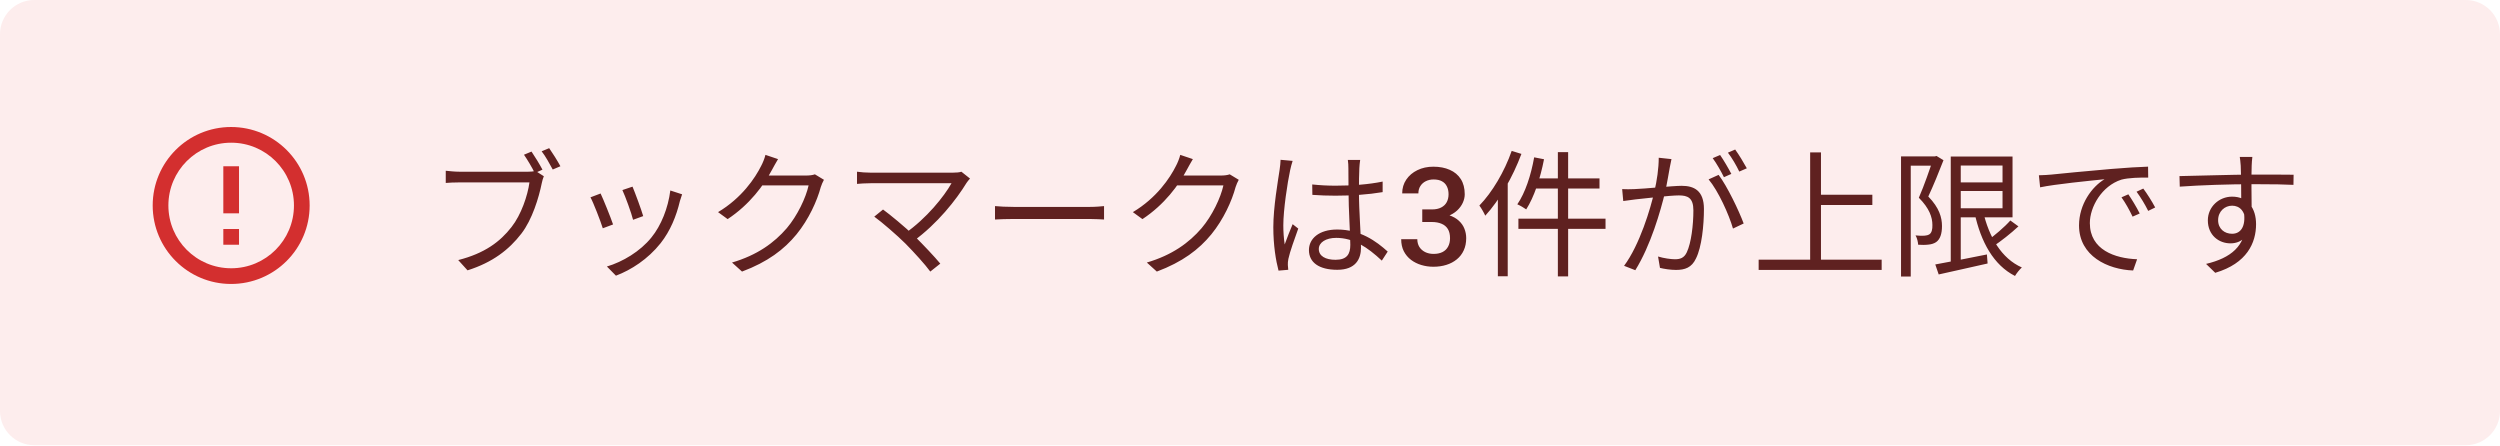
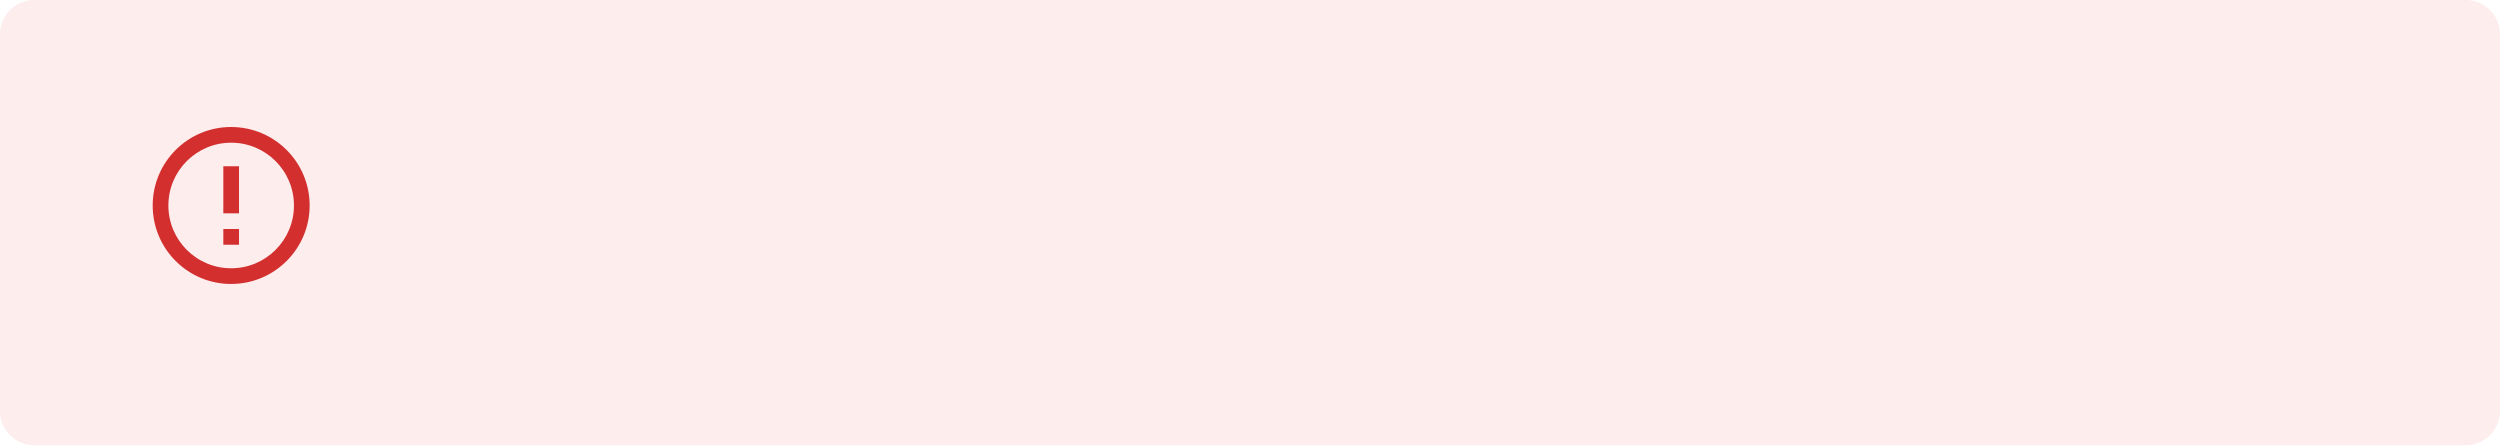
<svg xmlns="http://www.w3.org/2000/svg" width="292" height="52" viewBox="0 0 292 52" fill="none">
  <rect width="292" height="52" rx="4" fill="#FDEDED" />
  <path d="M26.084 26.75H27.917V28.584H26.084V26.75ZM26.084 19.417H27.917V24.917H26.084V19.417ZM26.991 14.834C21.931 14.834 17.834 18.94 17.834 24C17.834 29.06 21.931 33.167 26.991 33.167C32.061 33.167 36.167 29.06 36.167 24C36.167 18.94 32.061 14.834 26.991 14.834ZM27.001 31.334C22.949 31.334 19.667 28.052 19.667 24C19.667 19.948 22.949 16.667 27.001 16.667C31.052 16.667 34.334 19.948 34.334 24C34.334 28.052 31.052 31.334 27.001 31.334Z" fill="#D32F2F" />
-   <path d="M62.08 17.704C62.464 18.264 63.04 19.208 63.36 19.816L62.464 20.216C62.144 19.56 61.6 18.648 61.2 18.072L62.08 17.704ZM64.144 17.304C64.528 17.848 65.12 18.792 65.456 19.416L64.56 19.8C64.208 19.144 63.696 18.216 63.264 17.672L64.144 17.304ZM63.52 20.584C63.424 20.808 63.344 21.08 63.28 21.384C62.944 23.064 62.16 25.656 60.896 27.288C59.44 29.176 57.536 30.648 54.608 31.576L53.52 30.376C56.608 29.592 58.416 28.232 59.744 26.52C60.88 25.08 61.632 22.84 61.84 21.304C60.928 21.304 54.576 21.304 53.664 21.304C53.024 21.304 52.48 21.336 52.064 21.368V19.944C52.512 19.992 53.136 20.056 53.664 20.056C54.576 20.056 60.96 20.056 61.696 20.056C61.936 20.056 62.256 20.04 62.544 19.96L63.52 20.584ZM73.878 21.8C74.15 22.44 74.934 24.552 75.126 25.24L73.942 25.672C73.766 24.936 73.03 22.904 72.694 22.2L73.878 21.8ZM79.67 22.696C79.558 23.016 79.478 23.272 79.414 23.48C78.998 25.24 78.294 26.968 77.158 28.408C75.67 30.28 73.718 31.528 71.942 32.2L70.886 31.128C72.726 30.584 74.774 29.368 76.086 27.736C77.222 26.344 78.038 24.296 78.294 22.248L79.67 22.696ZM70.15 22.6C70.47 23.272 71.318 25.368 71.606 26.216L70.406 26.664C70.15 25.832 69.286 23.608 68.966 23.048L70.15 22.6ZM96.236 21C96.108 21.224 95.948 21.592 95.868 21.848C95.436 23.464 94.46 25.624 93.036 27.368C91.58 29.144 89.66 30.6 86.668 31.72L85.5 30.664C88.444 29.8 90.428 28.36 91.9 26.648C93.132 25.192 94.124 23.112 94.444 21.656H88.524L89.036 20.504C89.676 20.504 93.628 20.504 94.124 20.504C94.556 20.504 94.924 20.456 95.18 20.36L96.236 21ZM90.876 18.584C90.62 19 90.332 19.544 90.172 19.832C89.228 21.608 87.564 23.896 84.988 25.592L83.868 24.776C86.636 23.128 88.204 20.792 88.908 19.368C89.068 19.08 89.308 18.504 89.404 18.088L90.876 18.584ZM113.298 20.856C113.138 21.032 112.994 21.208 112.898 21.352C111.698 23.32 109.49 26.136 106.658 28.184L105.666 27.288C108.226 25.512 110.29 22.92 111.138 21.4C109.698 21.4 102.642 21.4 101.73 21.4C101.09 21.4 100.402 21.448 100.098 21.48V20.056C100.53 20.12 101.17 20.168 101.73 20.168C102.546 20.168 109.666 20.168 111.266 20.168C111.698 20.168 112.066 20.136 112.29 20.056L113.298 20.856ZM105.762 28.456C104.802 27.496 102.962 25.912 102.114 25.304L103.138 24.472C103.874 25 105.73 26.52 106.882 27.64C107.89 28.648 109.138 29.96 109.826 30.792L108.658 31.72C108.066 30.904 106.786 29.496 105.762 28.456ZM116.216 24.072C116.712 24.12 117.544 24.168 118.456 24.168C119.624 24.168 126.04 24.168 127.224 24.168C128.024 24.168 128.584 24.104 128.952 24.072V25.64C128.616 25.624 127.944 25.576 127.24 25.576C126.024 25.576 119.64 25.576 118.456 25.576C117.576 25.576 116.728 25.608 116.216 25.64V24.072ZM144.686 21C144.558 21.224 144.398 21.592 144.318 21.848C143.886 23.464 142.91 25.624 141.486 27.368C140.03 29.144 138.11 30.6 135.118 31.72L133.95 30.664C136.894 29.8 138.878 28.36 140.35 26.648C141.582 25.192 142.574 23.112 142.894 21.656H136.974L137.486 20.504C138.126 20.504 142.078 20.504 142.574 20.504C143.006 20.504 143.374 20.456 143.63 20.36L144.686 21ZM139.326 18.584C139.07 19 138.782 19.544 138.622 19.832C137.678 21.608 136.014 23.896 133.438 25.592L132.318 24.776C135.086 23.128 136.654 20.792 137.358 19.368C137.518 19.08 137.758 18.504 137.854 18.088L139.326 18.584ZM153.268 21.544C154.18 21.64 155.044 21.688 155.988 21.688C157.908 21.688 159.876 21.544 161.492 21.208V22.44C159.796 22.728 157.844 22.856 155.972 22.856C155.044 22.856 154.212 22.824 153.284 22.76L153.268 21.544ZM158.868 18.68C158.82 19 158.788 19.336 158.772 19.64C158.74 20.232 158.724 21.368 158.724 22.312C158.724 24.776 158.964 27.272 158.964 28.92C158.964 30.232 158.356 31.512 156.196 31.512C154.052 31.512 152.884 30.648 152.884 29.208C152.884 27.864 154.068 26.808 156.18 26.808C158.868 26.808 160.74 28.168 162.084 29.384L161.396 30.44C159.716 28.872 158.1 27.784 156.068 27.784C154.868 27.784 154.036 28.312 154.036 29.08C154.036 29.912 154.82 30.344 155.988 30.344C157.332 30.344 157.716 29.672 157.716 28.6C157.716 27.448 157.508 24.456 157.508 22.344C157.508 21.24 157.492 20.232 157.492 19.672C157.492 19.384 157.476 18.968 157.428 18.68H158.868ZM150.98 18.792C150.884 19.048 150.756 19.576 150.692 19.864C150.372 21.352 149.892 24.52 149.892 26.312C149.892 27.096 149.94 27.768 150.052 28.552C150.308 27.816 150.708 26.84 150.98 26.184L151.636 26.696C151.236 27.816 150.644 29.448 150.484 30.232C150.436 30.456 150.404 30.776 150.42 30.952C150.436 31.112 150.452 31.352 150.468 31.512L149.332 31.608C149.028 30.456 148.724 28.696 148.724 26.536C148.724 24.184 149.268 21.128 149.46 19.816C149.524 19.432 149.556 19.016 149.572 18.664L150.98 18.792ZM166.12 24.461H167.245C167.683 24.461 168.045 24.385 168.331 24.234C168.623 24.083 168.839 23.875 168.98 23.609C169.12 23.344 169.191 23.039 169.191 22.695C169.191 22.336 169.126 22.029 168.995 21.773C168.87 21.513 168.678 21.312 168.417 21.172C168.162 21.031 167.836 20.961 167.441 20.961C167.107 20.961 166.805 21.029 166.534 21.164C166.269 21.294 166.058 21.482 165.902 21.727C165.745 21.966 165.667 22.253 165.667 22.586H163.777C163.777 21.982 163.935 21.445 164.253 20.977C164.571 20.508 165.003 20.141 165.55 19.875C166.102 19.604 166.722 19.469 167.409 19.469C168.144 19.469 168.784 19.591 169.331 19.836C169.883 20.076 170.313 20.435 170.62 20.914C170.928 21.393 171.081 21.987 171.081 22.695C171.081 23.018 171.006 23.346 170.855 23.68C170.704 24.013 170.48 24.318 170.183 24.594C169.886 24.865 169.516 25.086 169.073 25.258C168.631 25.424 168.118 25.508 167.534 25.508H166.12V24.461ZM166.12 25.93V24.898H167.534C168.201 24.898 168.769 24.977 169.238 25.133C169.711 25.289 170.097 25.505 170.394 25.781C170.691 26.052 170.907 26.362 171.042 26.711C171.183 27.06 171.253 27.43 171.253 27.82C171.253 28.352 171.157 28.826 170.964 29.242C170.777 29.654 170.508 30.003 170.159 30.289C169.81 30.576 169.402 30.792 168.933 30.938C168.469 31.083 167.964 31.156 167.417 31.156C166.928 31.156 166.459 31.088 166.011 30.953C165.563 30.818 165.162 30.617 164.808 30.352C164.454 30.081 164.172 29.745 163.964 29.344C163.761 28.938 163.659 28.469 163.659 27.938H165.542C165.542 28.276 165.62 28.576 165.777 28.836C165.938 29.091 166.162 29.292 166.448 29.438C166.74 29.583 167.073 29.656 167.448 29.656C167.844 29.656 168.185 29.586 168.472 29.445C168.758 29.305 168.977 29.096 169.128 28.82C169.284 28.544 169.363 28.211 169.363 27.82C169.363 27.378 169.277 27.018 169.105 26.742C168.933 26.466 168.688 26.263 168.37 26.133C168.053 25.997 167.678 25.93 167.245 25.93H166.12ZM181.958 17.768H183.158V32.28H181.958V17.768ZM179.19 18.376L180.342 18.6C179.91 20.84 179.174 23.032 178.262 24.456C178.022 24.28 177.526 23.992 177.222 23.864C178.15 22.52 178.822 20.456 179.19 18.376ZM179.35 20.84H186.822V22.024H179.046L179.35 20.84ZM177.35 25.544H187.526V26.728H177.35V25.544ZM176.566 17.624L177.702 17.976C176.694 20.68 175.142 23.384 173.478 25.192C173.366 24.92 173.014 24.296 172.79 24.008C174.294 22.456 175.718 20.056 176.566 17.624ZM174.95 21.752L176.086 20.616L176.102 20.632V32.264H174.95V21.752ZM195.228 18.584C195.164 18.872 195.1 19.224 195.036 19.528C194.924 20.104 194.716 21.416 194.492 22.408C193.948 24.664 192.812 28.648 191.004 31.56L189.692 31.048C191.516 28.6 192.796 24.328 193.228 22.376C193.532 21.096 193.74 19.656 193.74 18.424L195.228 18.584ZM200.732 20.424C201.724 21.72 203.116 24.632 203.66 26.104L202.412 26.696C201.948 25.064 200.684 22.28 199.564 20.952L200.732 20.424ZM189.468 22.088C189.964 22.12 190.38 22.104 190.892 22.088C192.092 22.056 195.34 21.704 196.428 21.704C197.852 21.704 199.02 22.248 199.02 24.408C199.02 26.312 198.764 28.856 198.092 30.184C197.596 31.256 196.796 31.528 195.756 31.528C195.148 31.528 194.38 31.416 193.884 31.288L193.66 29.96C194.332 30.168 195.18 30.28 195.628 30.28C196.22 30.28 196.7 30.152 197.02 29.464C197.532 28.376 197.788 26.296 197.788 24.568C197.788 23.096 197.116 22.824 196.092 22.824C195.02 22.824 192.012 23.192 191.036 23.288C190.668 23.336 190.012 23.416 189.596 23.48L189.468 22.088ZM200.908 18.104C201.308 18.68 201.884 19.656 202.22 20.312L201.356 20.696C201.036 20.04 200.492 19.08 200.044 18.472L200.908 18.104ZM202.668 17.464C203.1 18.056 203.708 19.064 204.028 19.656L203.148 20.04C202.812 19.336 202.284 18.424 201.82 17.832L202.668 17.464ZM212.114 22.744H218.69V23.944H212.114V22.744ZM205.41 30.328H219.778V31.528H205.41V30.328ZM211.426 17.8H212.69V30.968H211.426V17.8ZM228.536 21.304H234.504V22.312H228.536V21.304ZM226.04 30.888C227.512 30.632 229.832 30.168 232.072 29.72L232.152 30.776C230.136 31.24 227.992 31.704 226.44 32.056L226.04 30.888ZM227.848 18.28H229.016V30.984H227.848V18.28ZM228.536 18.28H235.064V25.384H228.536V24.328H233.896V19.336H228.536V18.28ZM231.624 24.696C232.312 27.688 233.768 30.184 236.152 31.24C235.88 31.48 235.528 31.928 235.352 32.232C232.856 30.968 231.368 28.264 230.632 24.888L231.624 24.696ZM234.808 25.752L235.752 26.44C234.856 27.272 233.72 28.168 232.824 28.76L232.072 28.152C232.936 27.528 234.136 26.52 234.808 25.752ZM222.04 18.264H226.136V19.352H223.176V32.296H222.04V18.264ZM225.784 18.264H226.008L226.184 18.216L227 18.712C226.488 20.04 225.816 21.688 225.224 22.952C226.52 24.28 226.824 25.416 226.824 26.408C226.824 27.288 226.616 27.944 226.136 28.28C225.896 28.44 225.592 28.536 225.256 28.568C224.888 28.616 224.44 28.616 224.04 28.584C224.024 28.296 223.928 27.816 223.736 27.496C224.152 27.544 224.504 27.544 224.792 27.528C225 27.512 225.192 27.464 225.352 27.368C225.624 27.192 225.72 26.776 225.704 26.28C225.704 25.4 225.368 24.344 224.12 23.096C224.76 21.64 225.416 19.704 225.784 18.6V18.264ZM238.142 20.472C238.75 20.456 239.262 20.424 239.582 20.392C240.606 20.28 243.63 19.992 246.574 19.736C248.334 19.592 249.822 19.496 250.894 19.464L250.91 20.744C249.982 20.728 248.59 20.76 247.774 20.984C245.486 21.72 244.094 24.168 244.094 26.056C244.094 29.176 247.022 30.184 249.614 30.28L249.15 31.592C246.19 31.48 242.83 29.912 242.83 26.328C242.83 23.848 244.35 21.8 245.806 20.936C244.094 21.112 240.014 21.512 238.286 21.88L238.142 20.472ZM248.59 22.696C248.958 23.224 249.566 24.216 249.918 24.936L249.086 25.304C248.718 24.536 248.27 23.72 247.79 23.048L248.59 22.696ZM250.334 22.024C250.734 22.552 251.358 23.528 251.726 24.232L250.91 24.632C250.526 23.864 250.046 23.064 249.55 22.392L250.334 22.024ZM263.076 18.328C263.044 18.52 262.996 19.144 262.996 19.336C262.948 20.376 262.98 23.464 262.996 24.744L261.78 24.12C261.78 23.416 261.764 20.232 261.716 19.352C261.684 18.92 261.636 18.472 261.604 18.328H263.076ZM254.564 20.568C256.74 20.536 260.74 20.392 263.204 20.392C265.156 20.392 267.14 20.392 267.892 20.408L267.876 21.592C266.98 21.544 265.54 21.512 263.188 21.512C260.436 21.512 257.012 21.624 254.596 21.8L254.564 20.568ZM262.964 25.208C262.964 27.352 261.972 28.424 260.516 28.424C259.172 28.424 257.876 27.48 257.876 25.736C257.876 24.152 259.188 22.968 260.708 22.968C262.564 22.968 263.508 24.344 263.508 26.184C263.508 28.36 262.452 30.76 258.74 31.864L257.668 30.824C260.58 30.136 262.276 28.712 262.276 26.072C262.276 24.632 261.572 24.024 260.708 24.024C259.86 24.024 259.076 24.68 259.076 25.72C259.076 26.728 259.828 27.304 260.708 27.304C261.7 27.304 262.34 26.472 262.084 24.76L262.964 25.208Z" fill="#5F2120" />
</svg>
